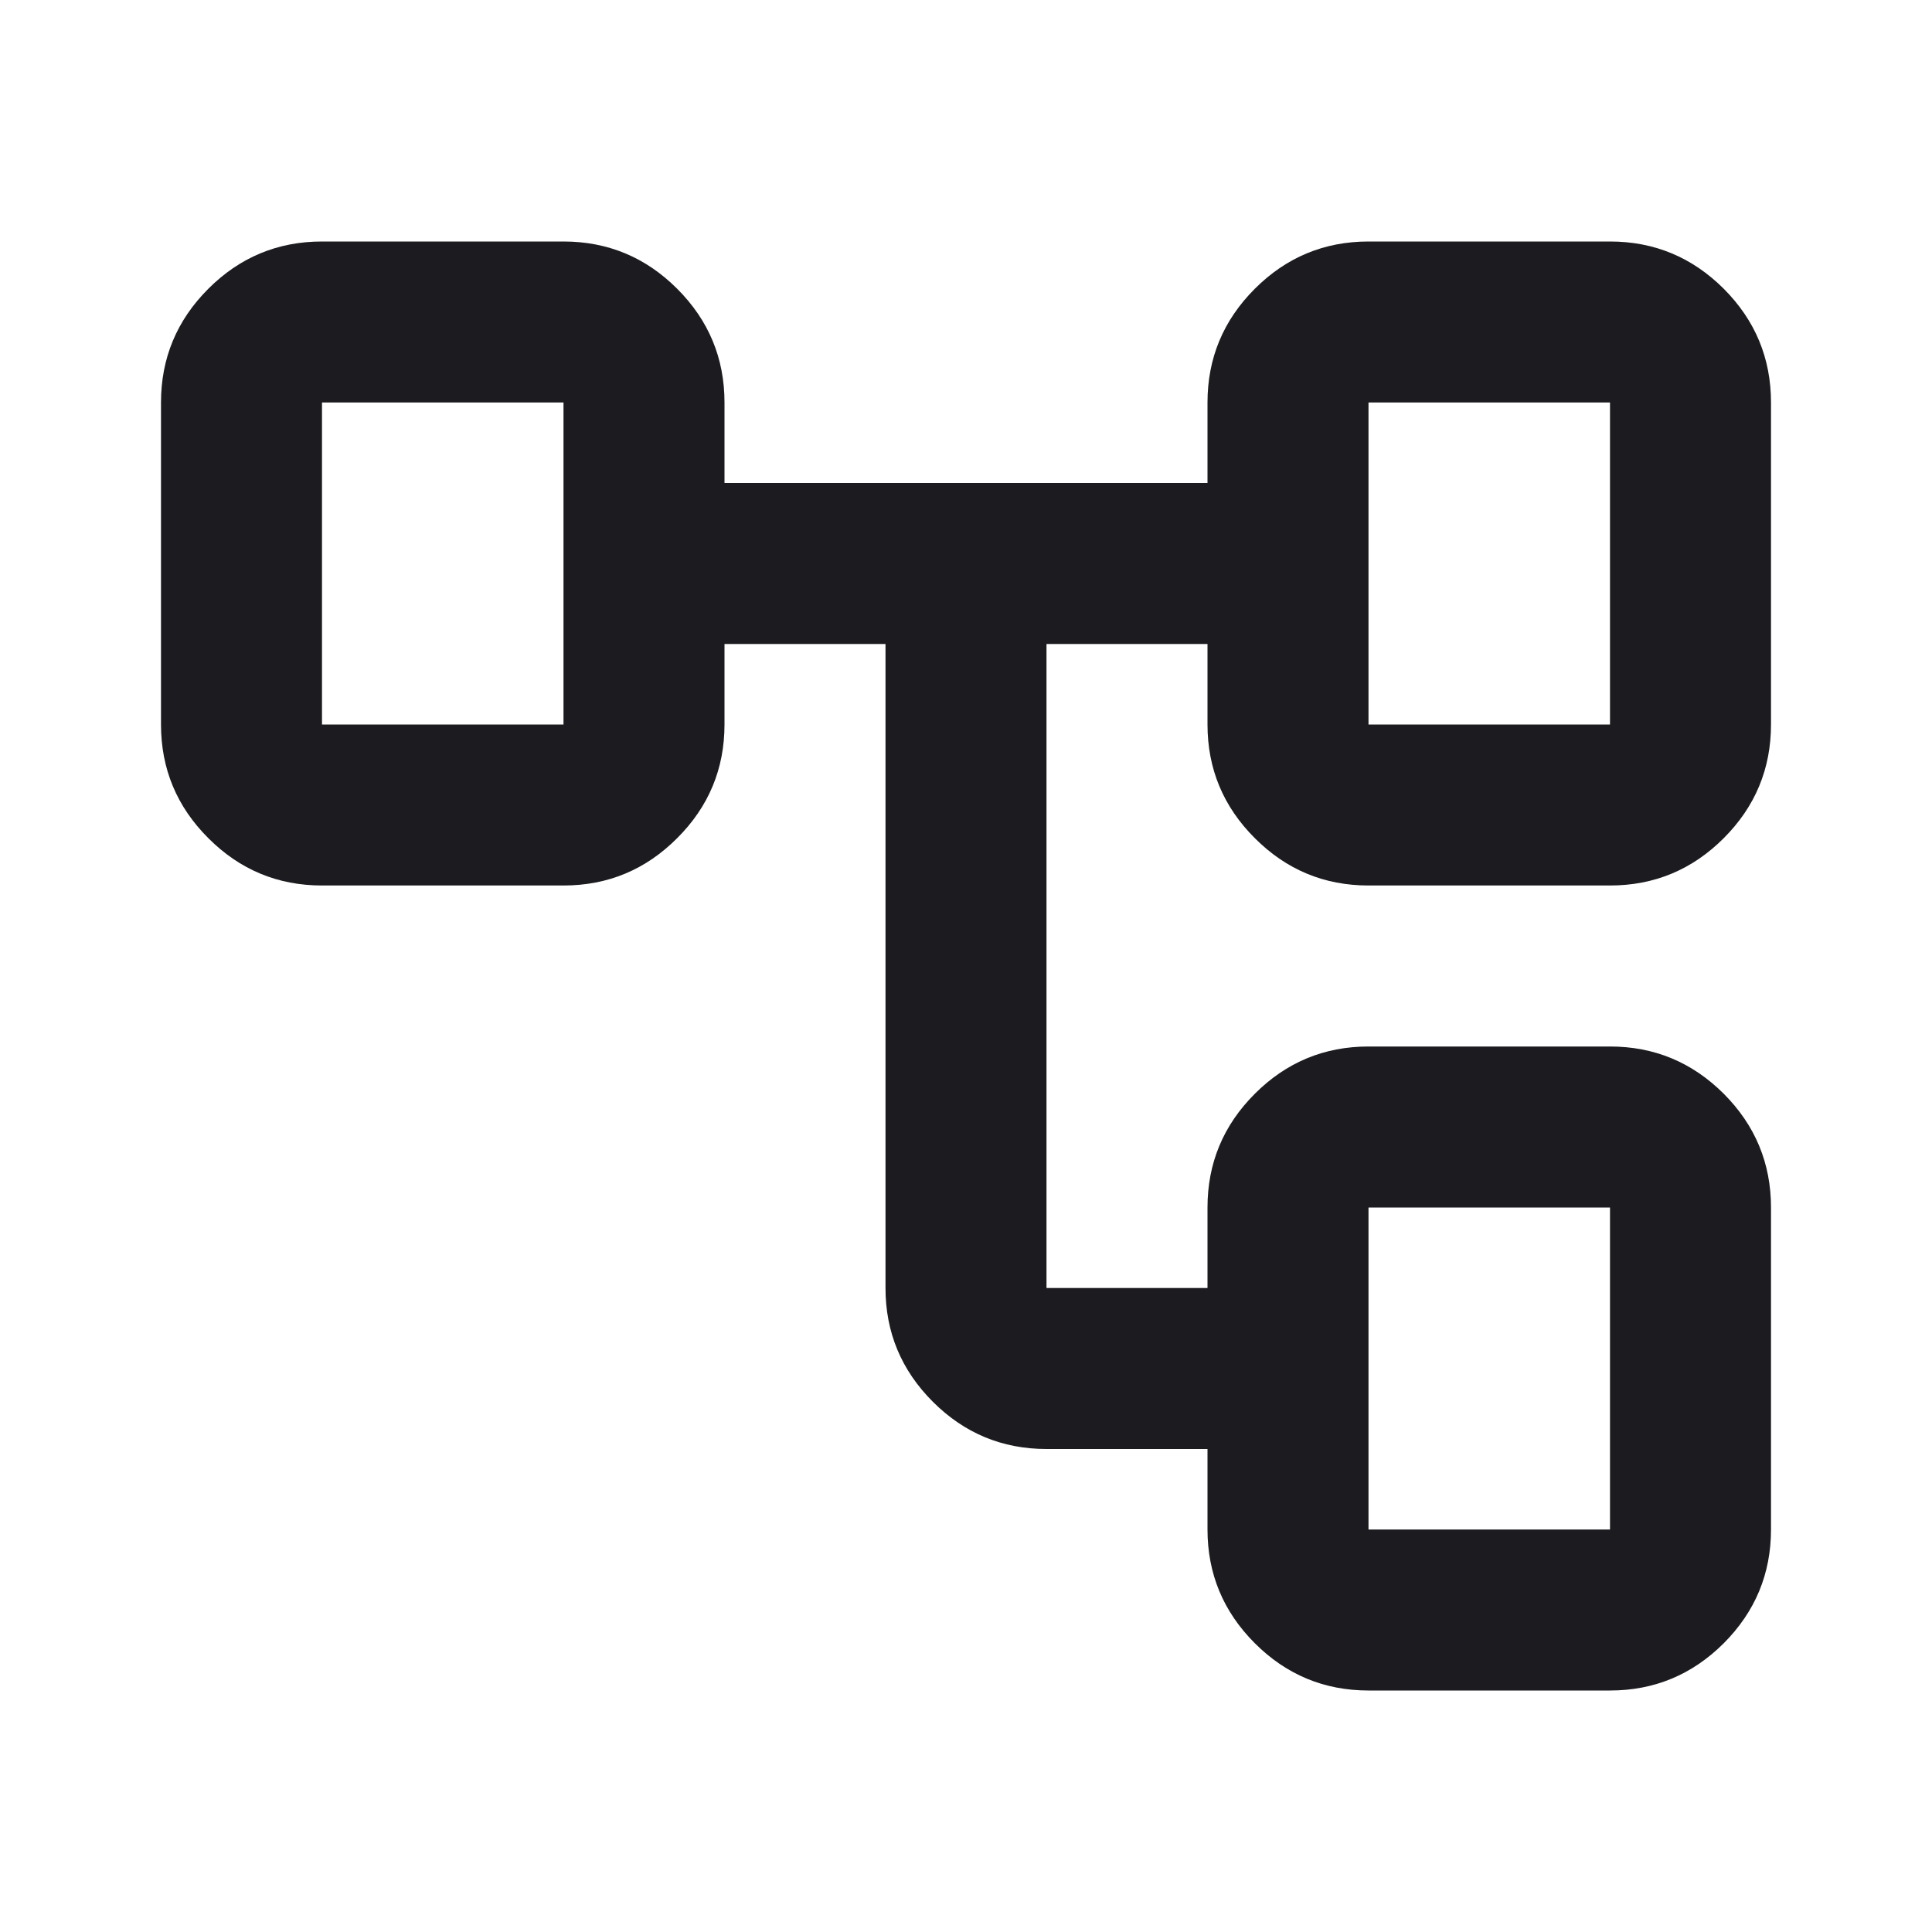
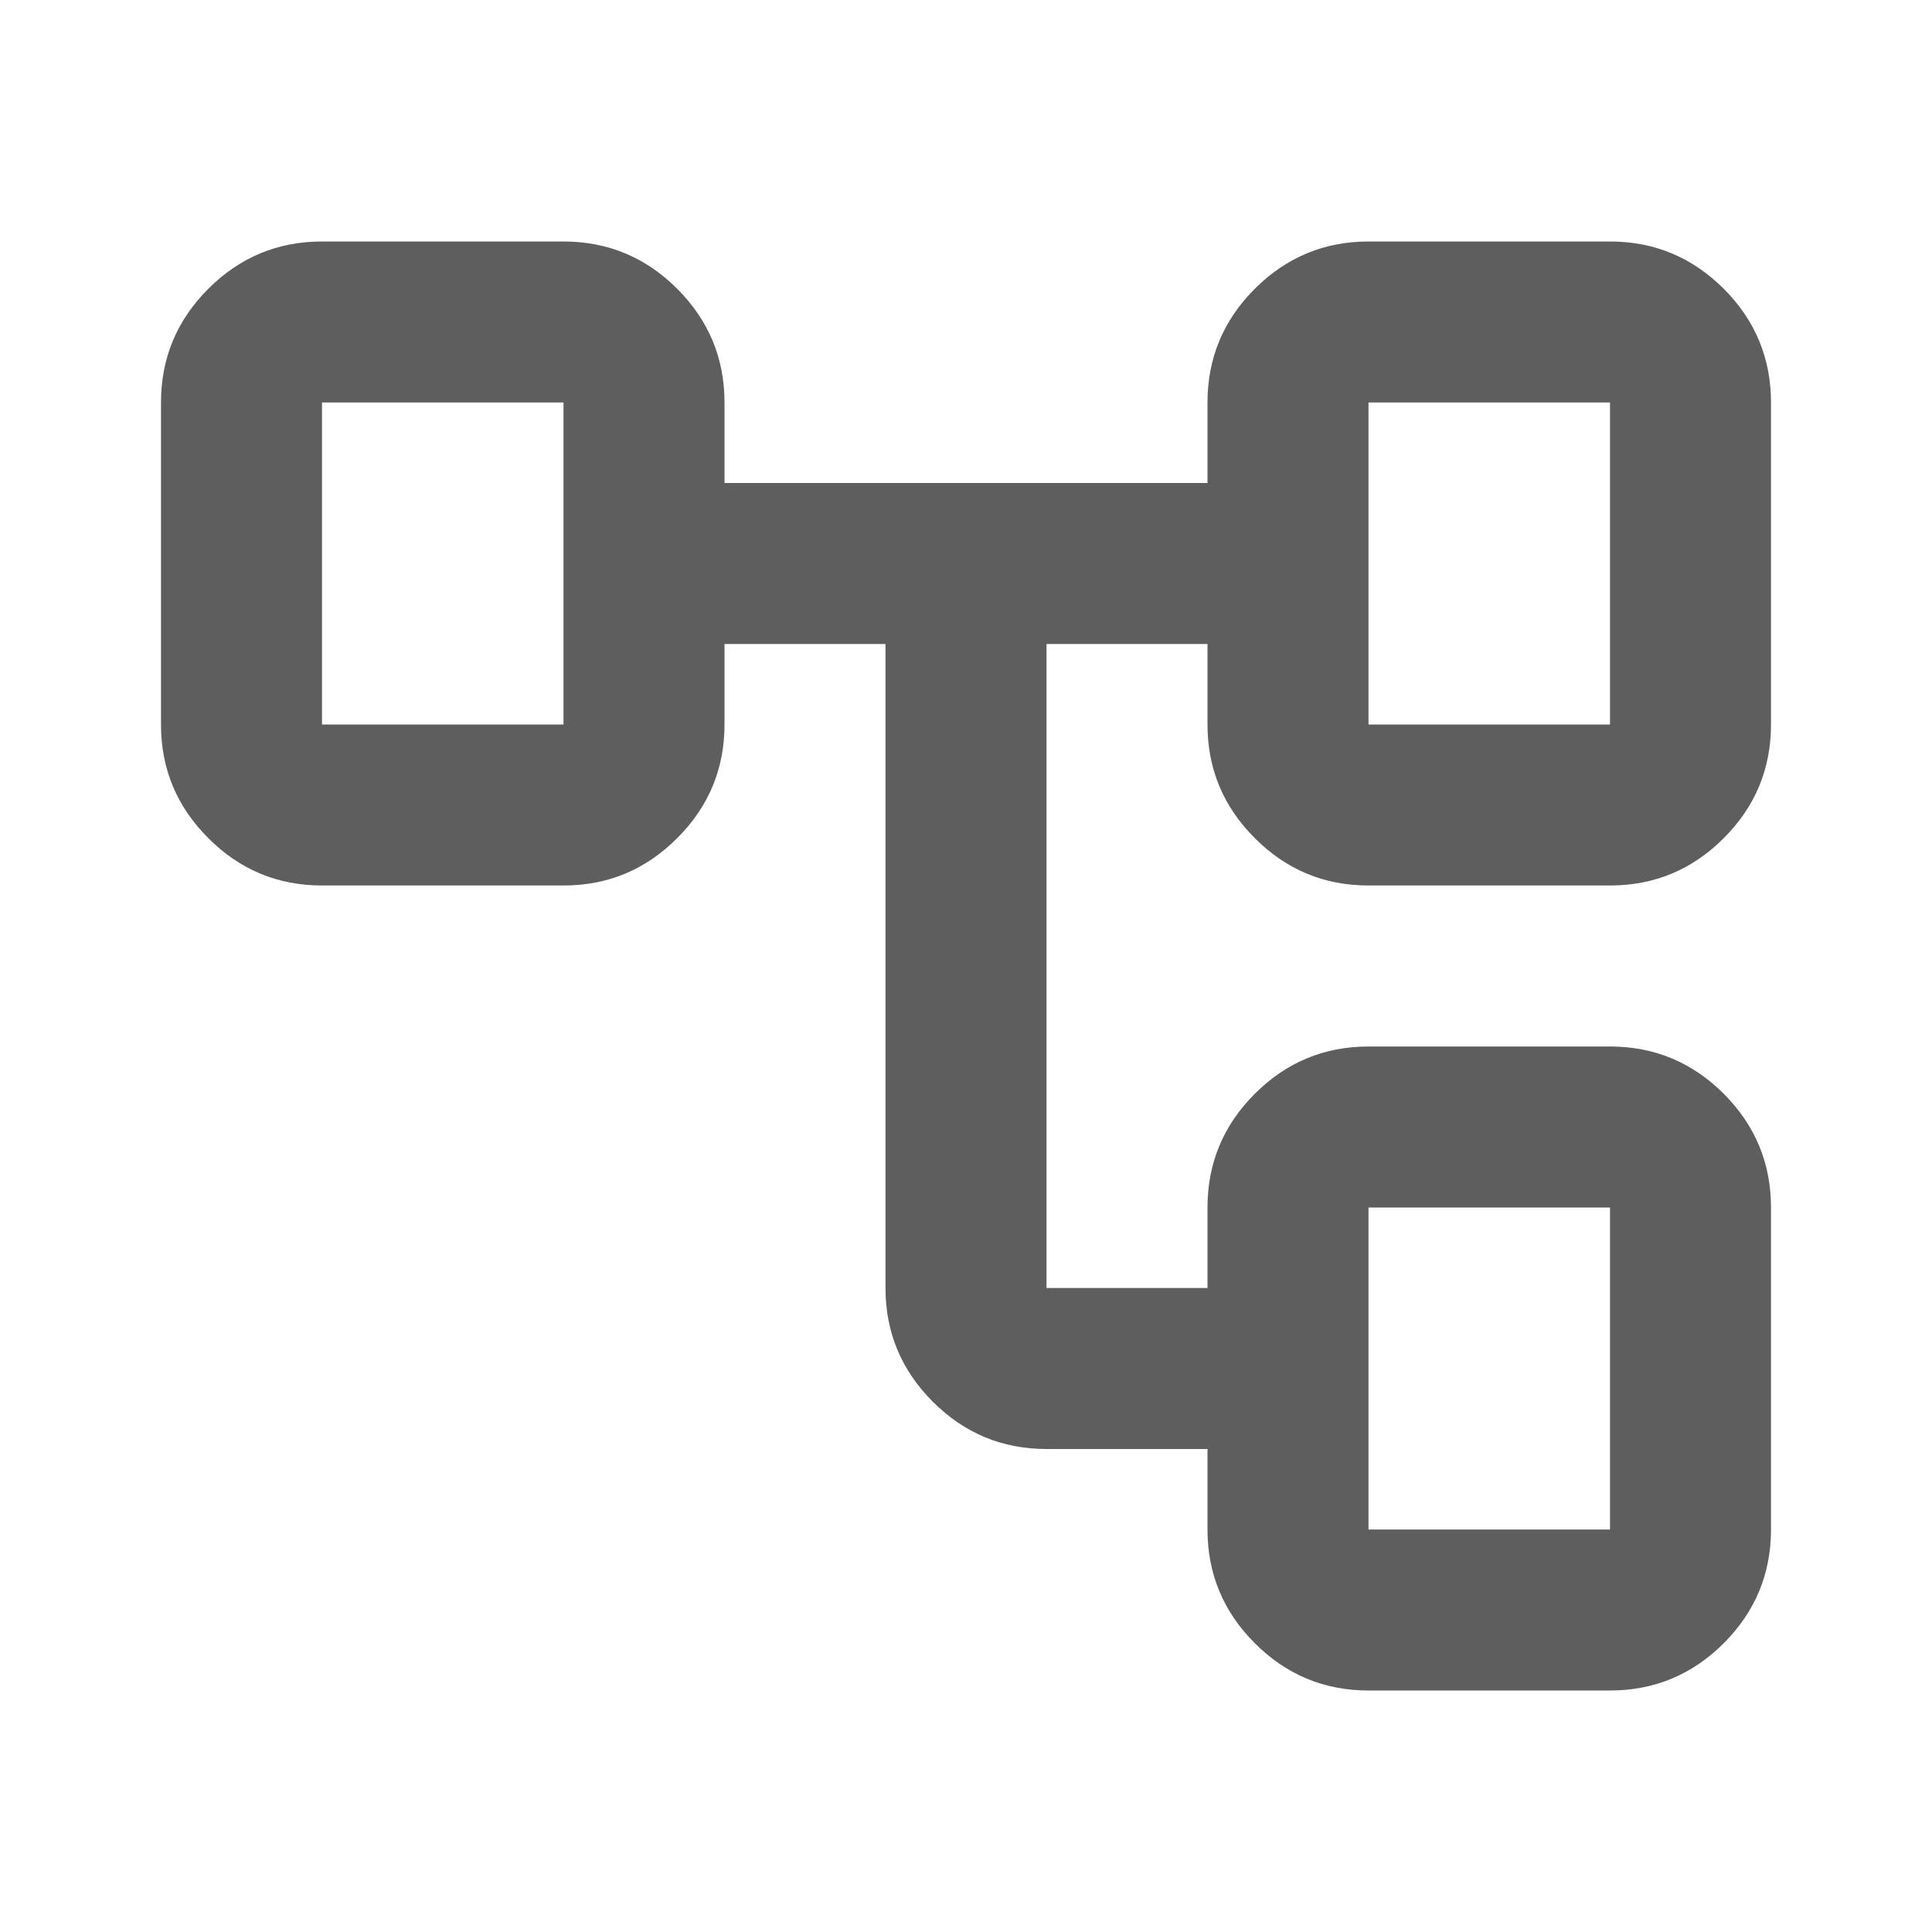
<svg xmlns="http://www.w3.org/2000/svg" width="24" height="24" viewBox="0 0 24 24" fill="none">
  <mask id="mask0_302_2765" style="mask-type:alpha" maskUnits="userSpaceOnUse" x="0" y="0" width="24" height="24">
    <rect width="24" height="24" fill="#D9D9D9" />
  </mask>
  <g mask="url(#mask0_302_2765)">
-     <path d="M17 21C16.45 21 15.979 20.804 15.588 20.413C15.196 20.021 15 19.55 15 19V18H13C12.45 18 11.979 17.804 11.588 17.413C11.196 17.021 11 16.55 11 16V8H9V9C9 9.55 8.804 10.021 8.412 10.412C8.021 10.804 7.55 11 7 11H4C3.45 11 2.979 10.804 2.588 10.412C2.196 10.021 2 9.55 2 9V5C2 4.45 2.196 3.979 2.588 3.587C2.979 3.196 3.45 3 4 3H7C7.55 3 8.021 3.196 8.412 3.587C8.804 3.979 9 4.45 9 5V6H15V5C15 4.45 15.196 3.979 15.588 3.587C15.979 3.196 16.45 3 17 3H20C20.55 3 21.021 3.196 21.413 3.587C21.804 3.979 22 4.45 22 5V9C22 9.55 21.804 10.021 21.413 10.412C21.021 10.804 20.55 11 20 11H17C16.45 11 15.979 10.804 15.588 10.412C15.196 10.021 15 9.55 15 9V8H13V16H15V15C15 14.45 15.196 13.979 15.588 13.587C15.979 13.196 16.45 13 17 13H20C20.55 13 21.021 13.196 21.413 13.587C21.804 13.979 22 14.45 22 15V19C22 19.55 21.804 20.021 21.413 20.413C21.021 20.804 20.55 21 20 21H17ZM17 9H20V5H17V9ZM17 19H20V15H17V19ZM4 9H7V5H4V9Z" fill="#1C1B1F" />
+     <path d="M17 21C16.45 21 15.979 20.804 15.588 20.413C15.196 20.021 15 19.55 15 19V18H13C12.45 18 11.979 17.804 11.588 17.413C11.196 17.021 11 16.55 11 16V8H9V9C9 9.55 8.804 10.021 8.412 10.412C8.021 10.804 7.55 11 7 11H4C3.45 11 2.979 10.804 2.588 10.412C2.196 10.021 2 9.55 2 9V5C2 4.45 2.196 3.979 2.588 3.587C2.979 3.196 3.45 3 4 3H7C7.55 3 8.021 3.196 8.412 3.587C8.804 3.979 9 4.45 9 5V6H15V5C15 4.45 15.196 3.979 15.588 3.587C15.979 3.196 16.45 3 17 3H20C20.55 3 21.021 3.196 21.413 3.587C21.804 3.979 22 4.45 22 5V9C22 9.55 21.804 10.021 21.413 10.412C21.021 10.804 20.55 11 20 11H17C16.45 11 15.979 10.804 15.588 10.412C15.196 10.021 15 9.55 15 9V8H13V16H15V15C15 14.45 15.196 13.979 15.588 13.587C15.979 13.196 16.45 13 17 13H20C20.55 13 21.021 13.196 21.413 13.587C21.804 13.979 22 14.45 22 15V19C22 19.55 21.804 20.021 21.413 20.413C21.021 20.804 20.55 21 20 21H17ZM17 9H20V5H17V9ZM17 19H20V15H17V19ZM4 9H7V5H4V9Z" fill="#5E5E5E" />
  </g>
</svg>
